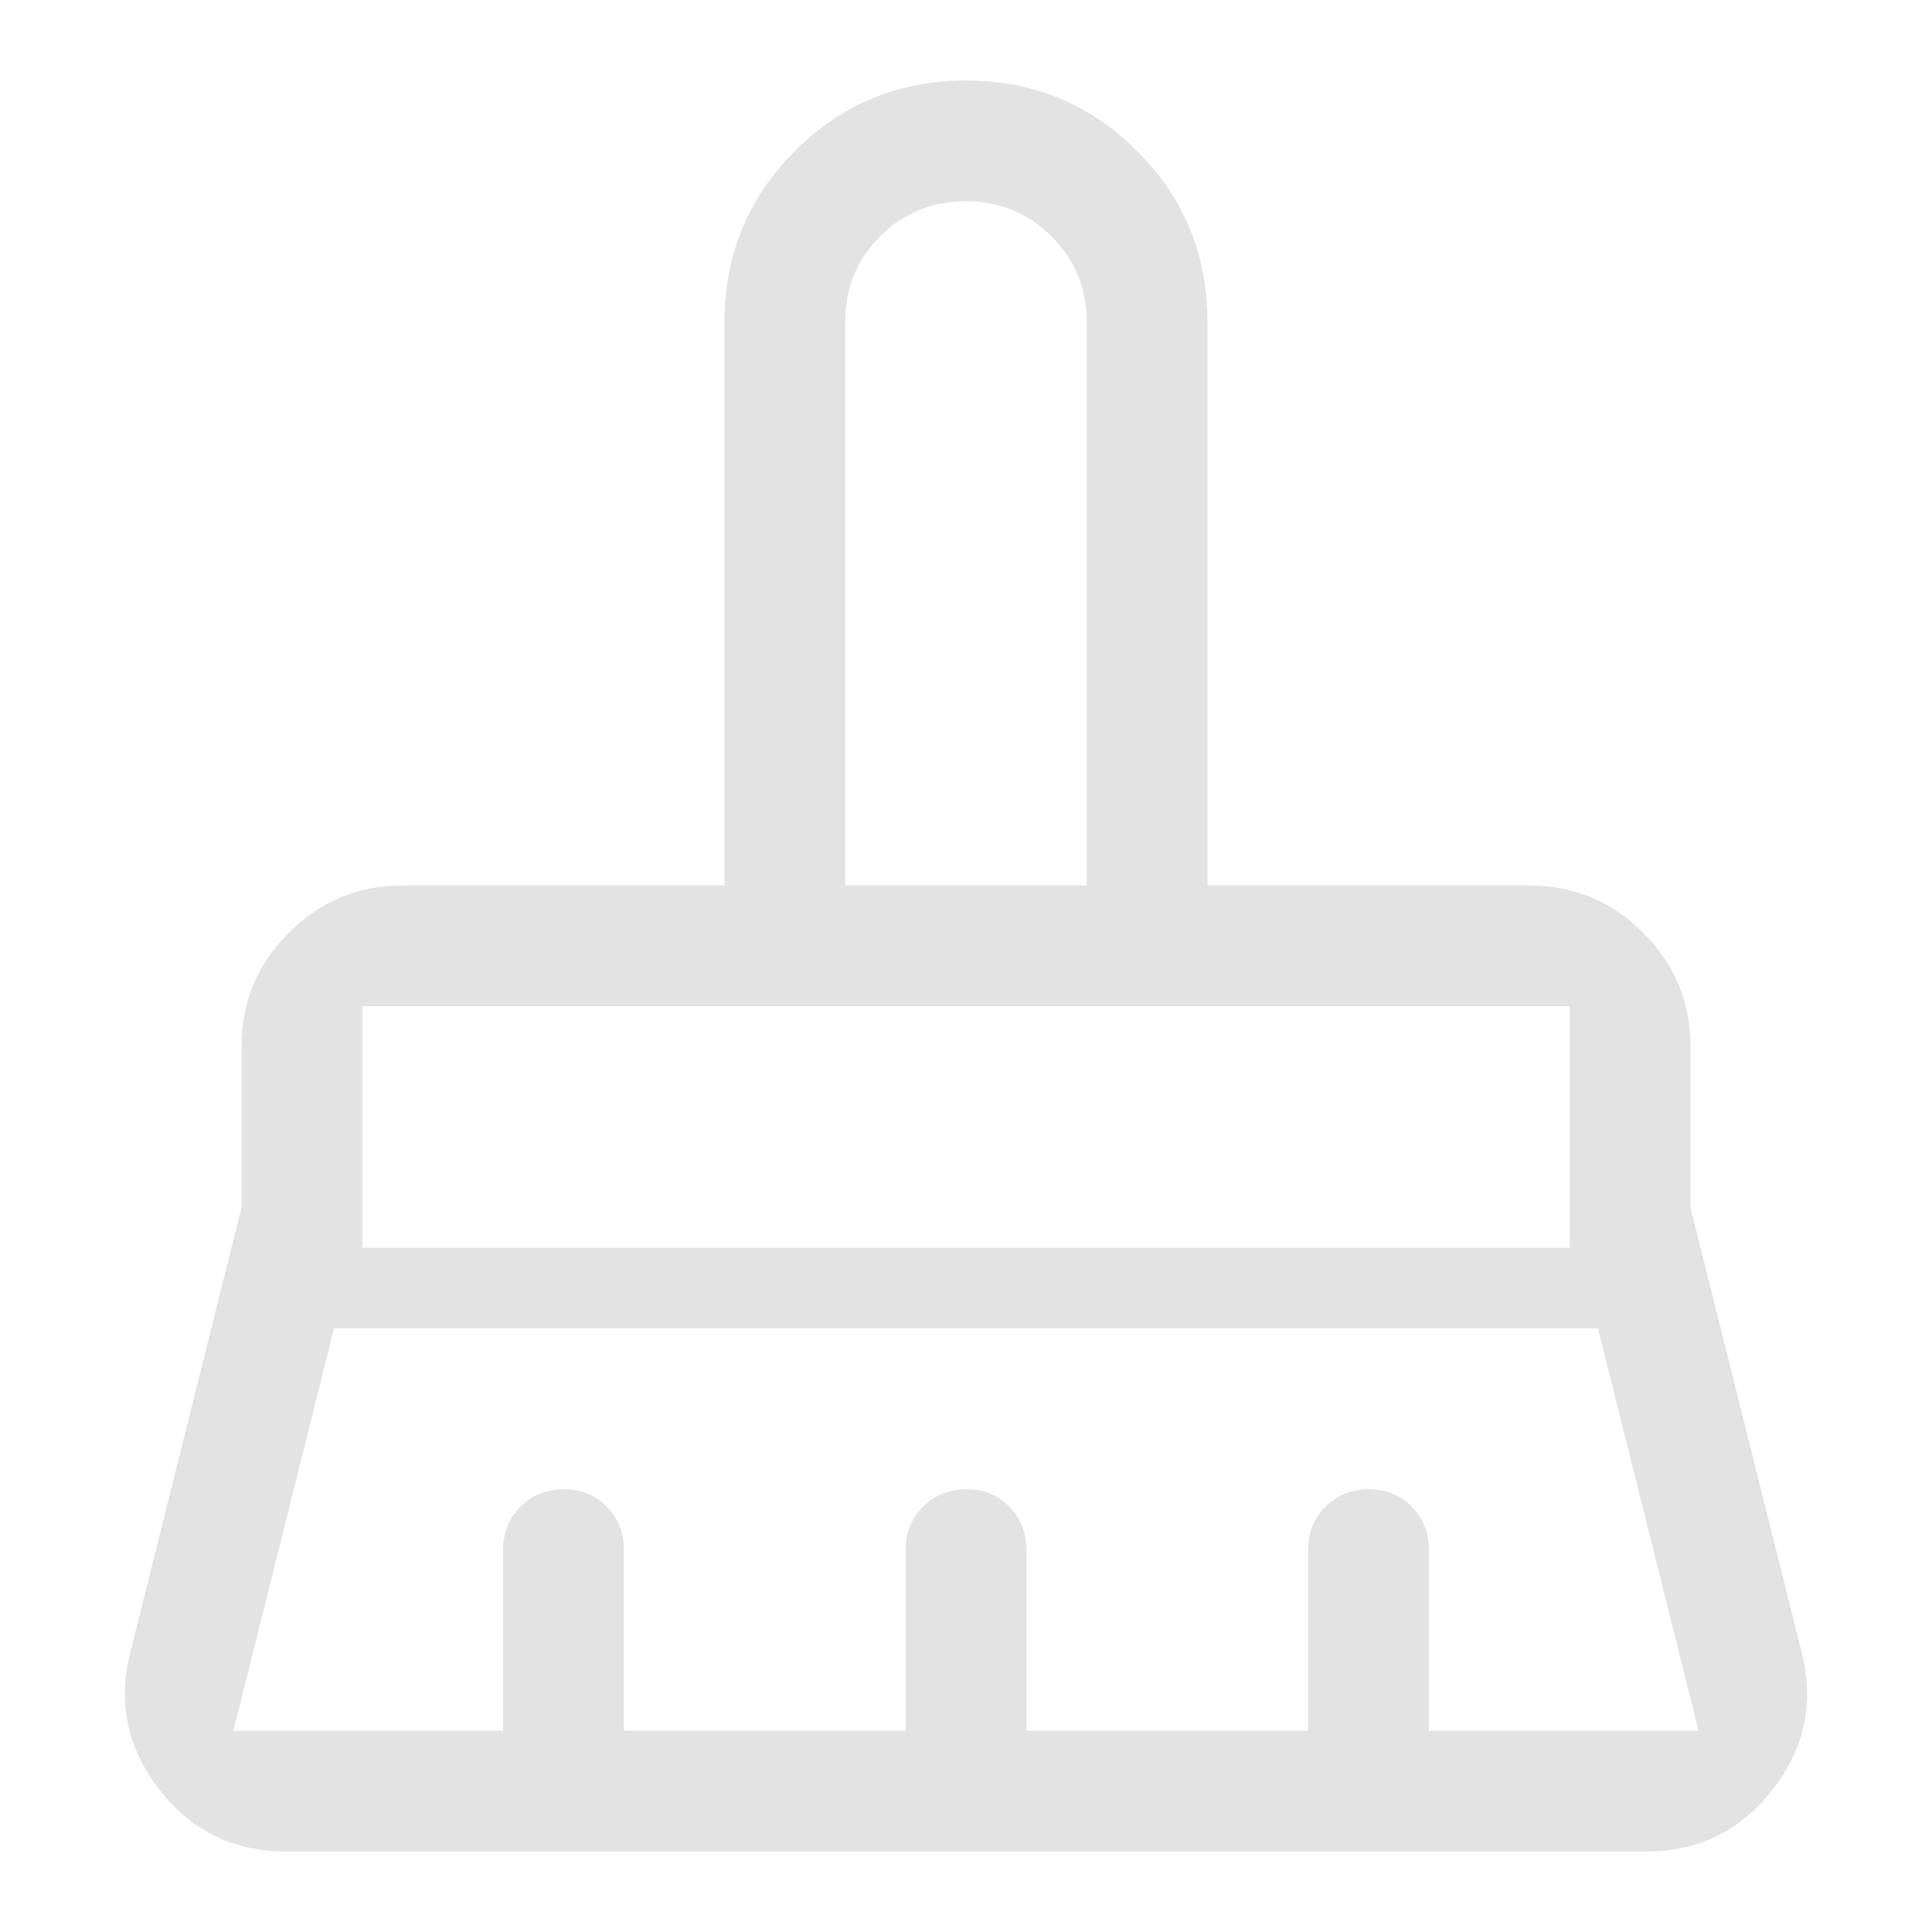
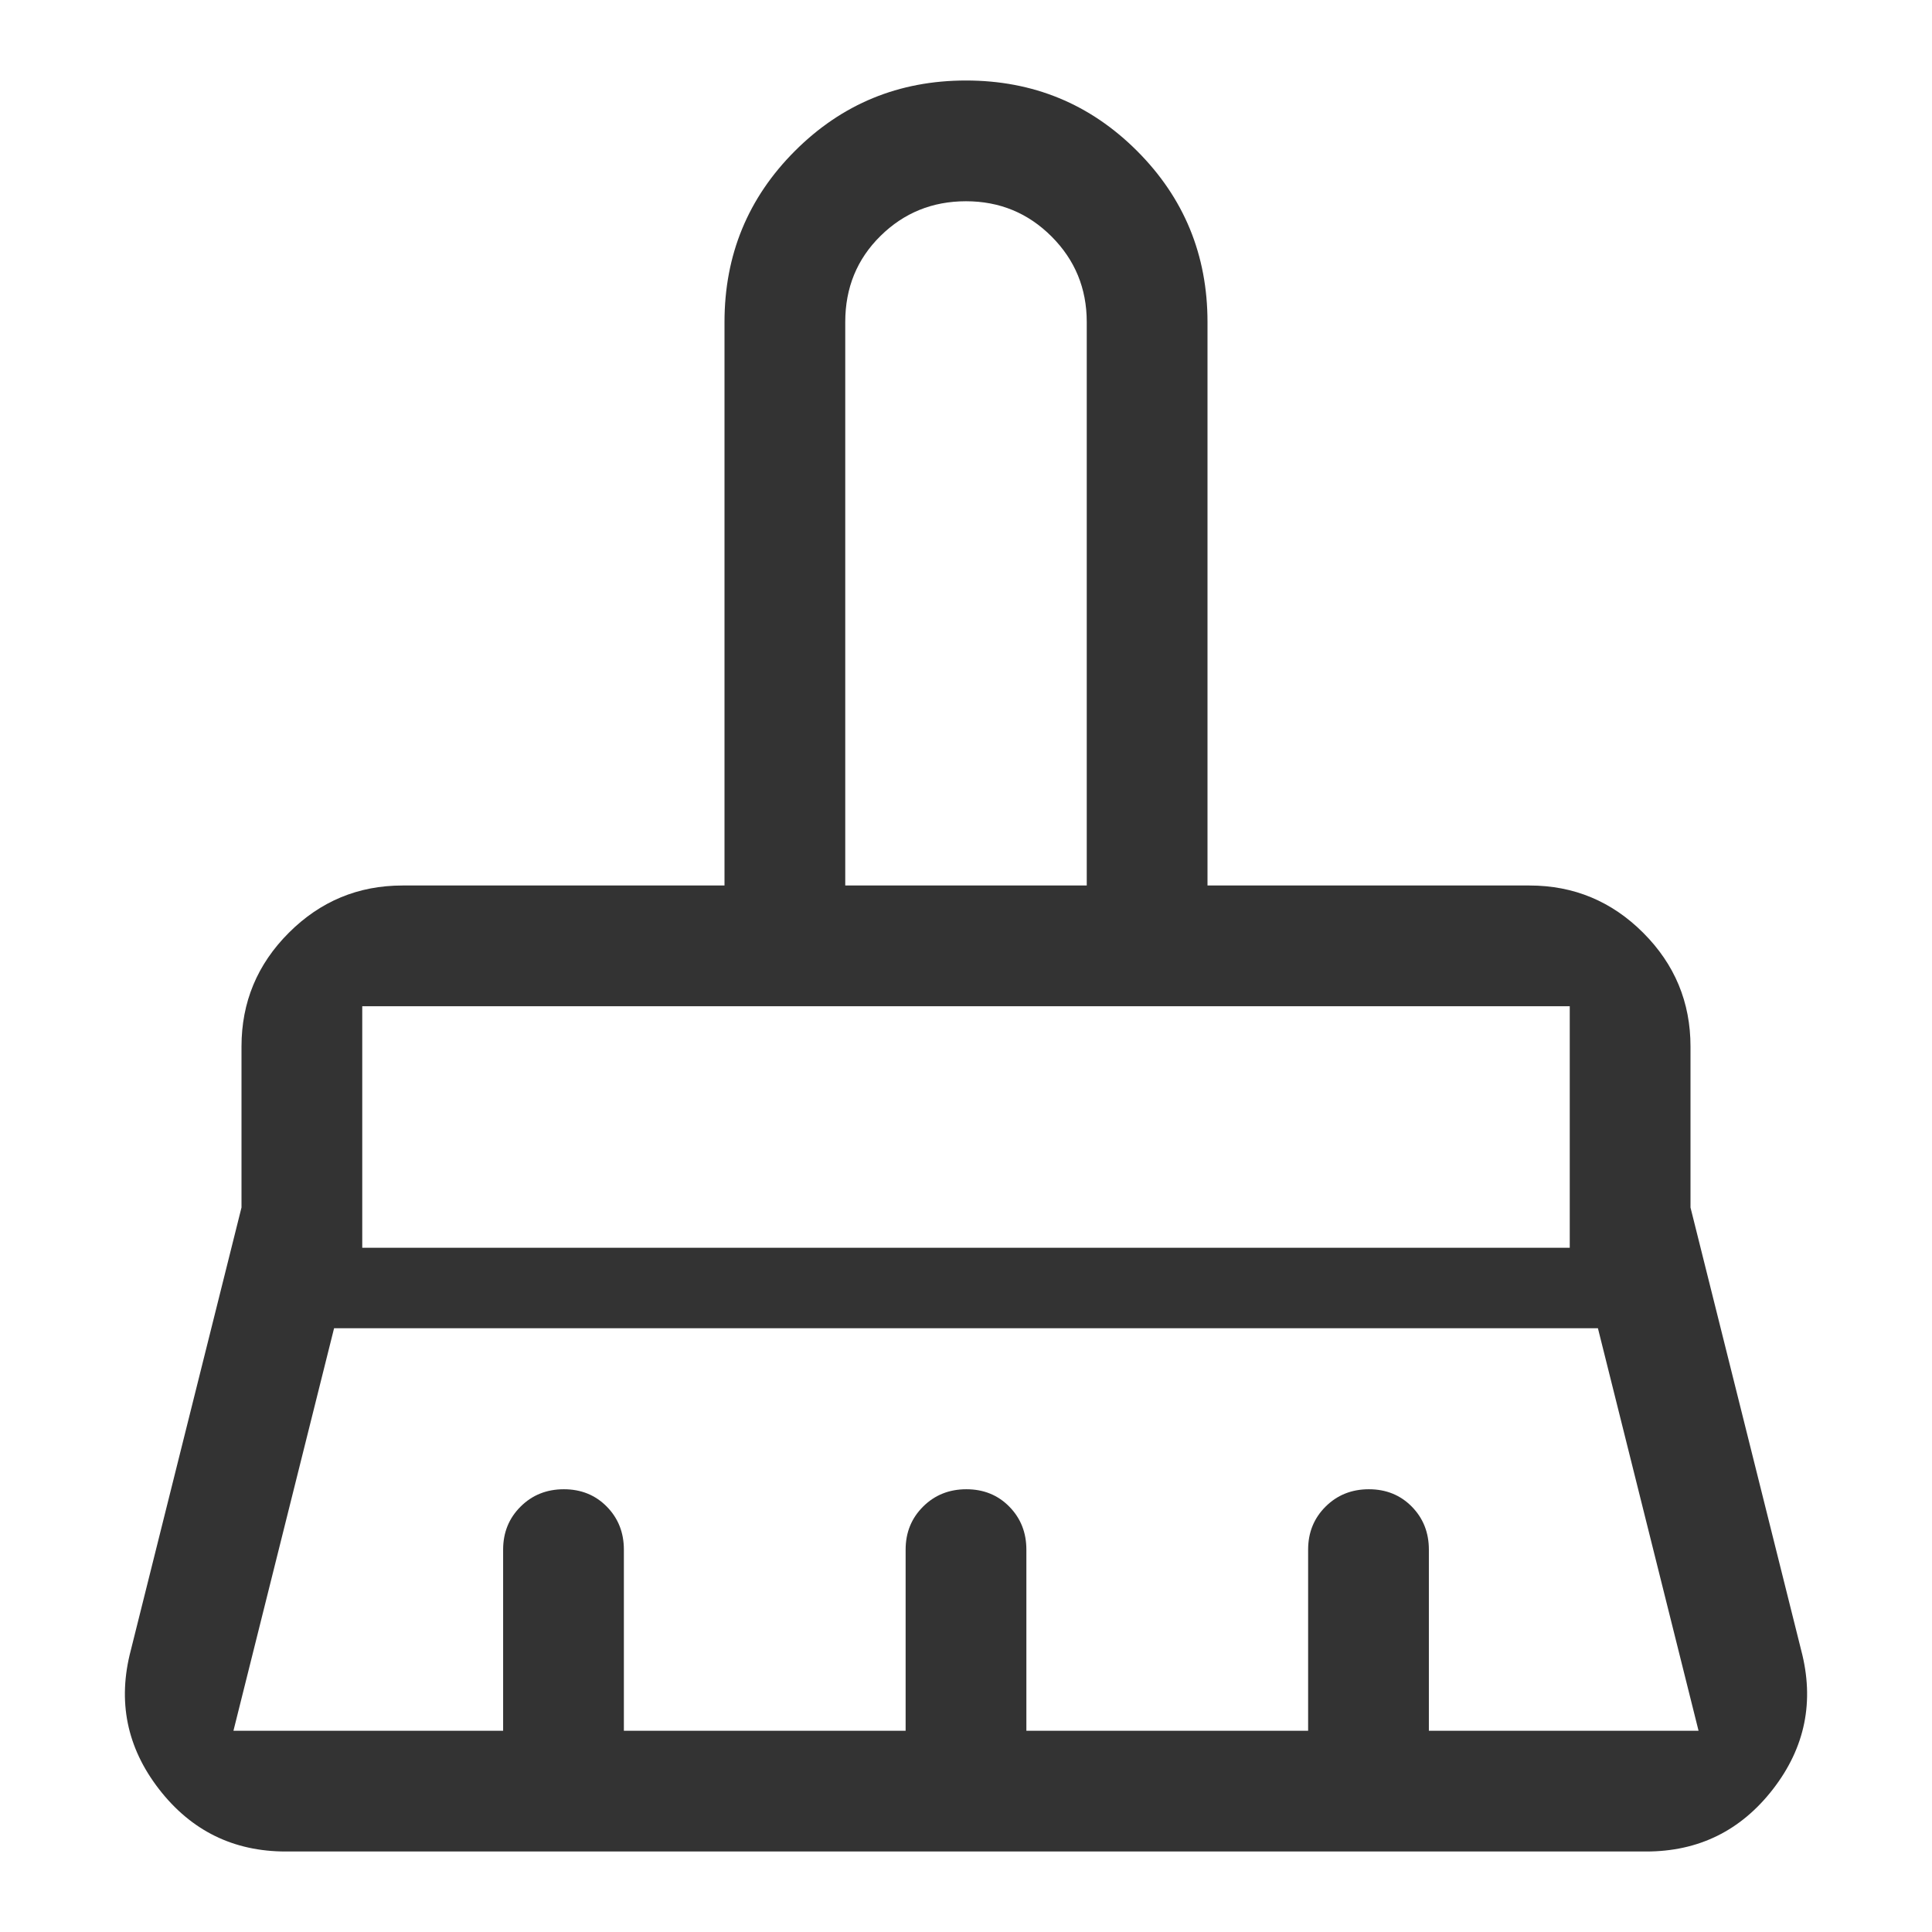
- <svg xmlns="http://www.w3.org/2000/svg" height="48px" viewBox="0 -960 960 960" width="48px" fill="#e3e3e3">
+ <svg xmlns="http://www.w3.org/2000/svg" height="48px" viewBox="0 -960 960 960" width="48px" fill="#333333">
  <path d="M420-520h120v-280q0-25-17.5-42.5T480-860q-25 0-42.5 17.25T420-800v280ZM180-340h600v-120H180v120Zm-64 240h134v-90q0-12.75 8.68-21.38 8.67-8.62 21.5-8.62 12.82 0 21.32 8.62 8.5 8.63 8.5 21.38v90h140v-90q0-12.75 8.68-21.38 8.67-8.62 21.5-8.62 12.82 0 21.32 8.62 8.5 8.63 8.5 21.38v90h140v-90q0-12.75 8.68-21.38 8.67-8.62 21.5-8.62 12.82 0 21.32 8.62 8.5 8.63 8.5 21.38v90h134l-50-200H166l-50 200Zm702 60H142q-39 0-63-31t-14-69l55-220v-80q0-33 23.5-56.5T200-520h160v-280q0-50 35-85t85-35q50 0 85 35t35 85v280h160q33 0 56.5 23.5T840-440v80l55 220q10 38-14 69t-63 31Zm-38-420H180h600Zm-240-60H420h120Z" />
</svg>
